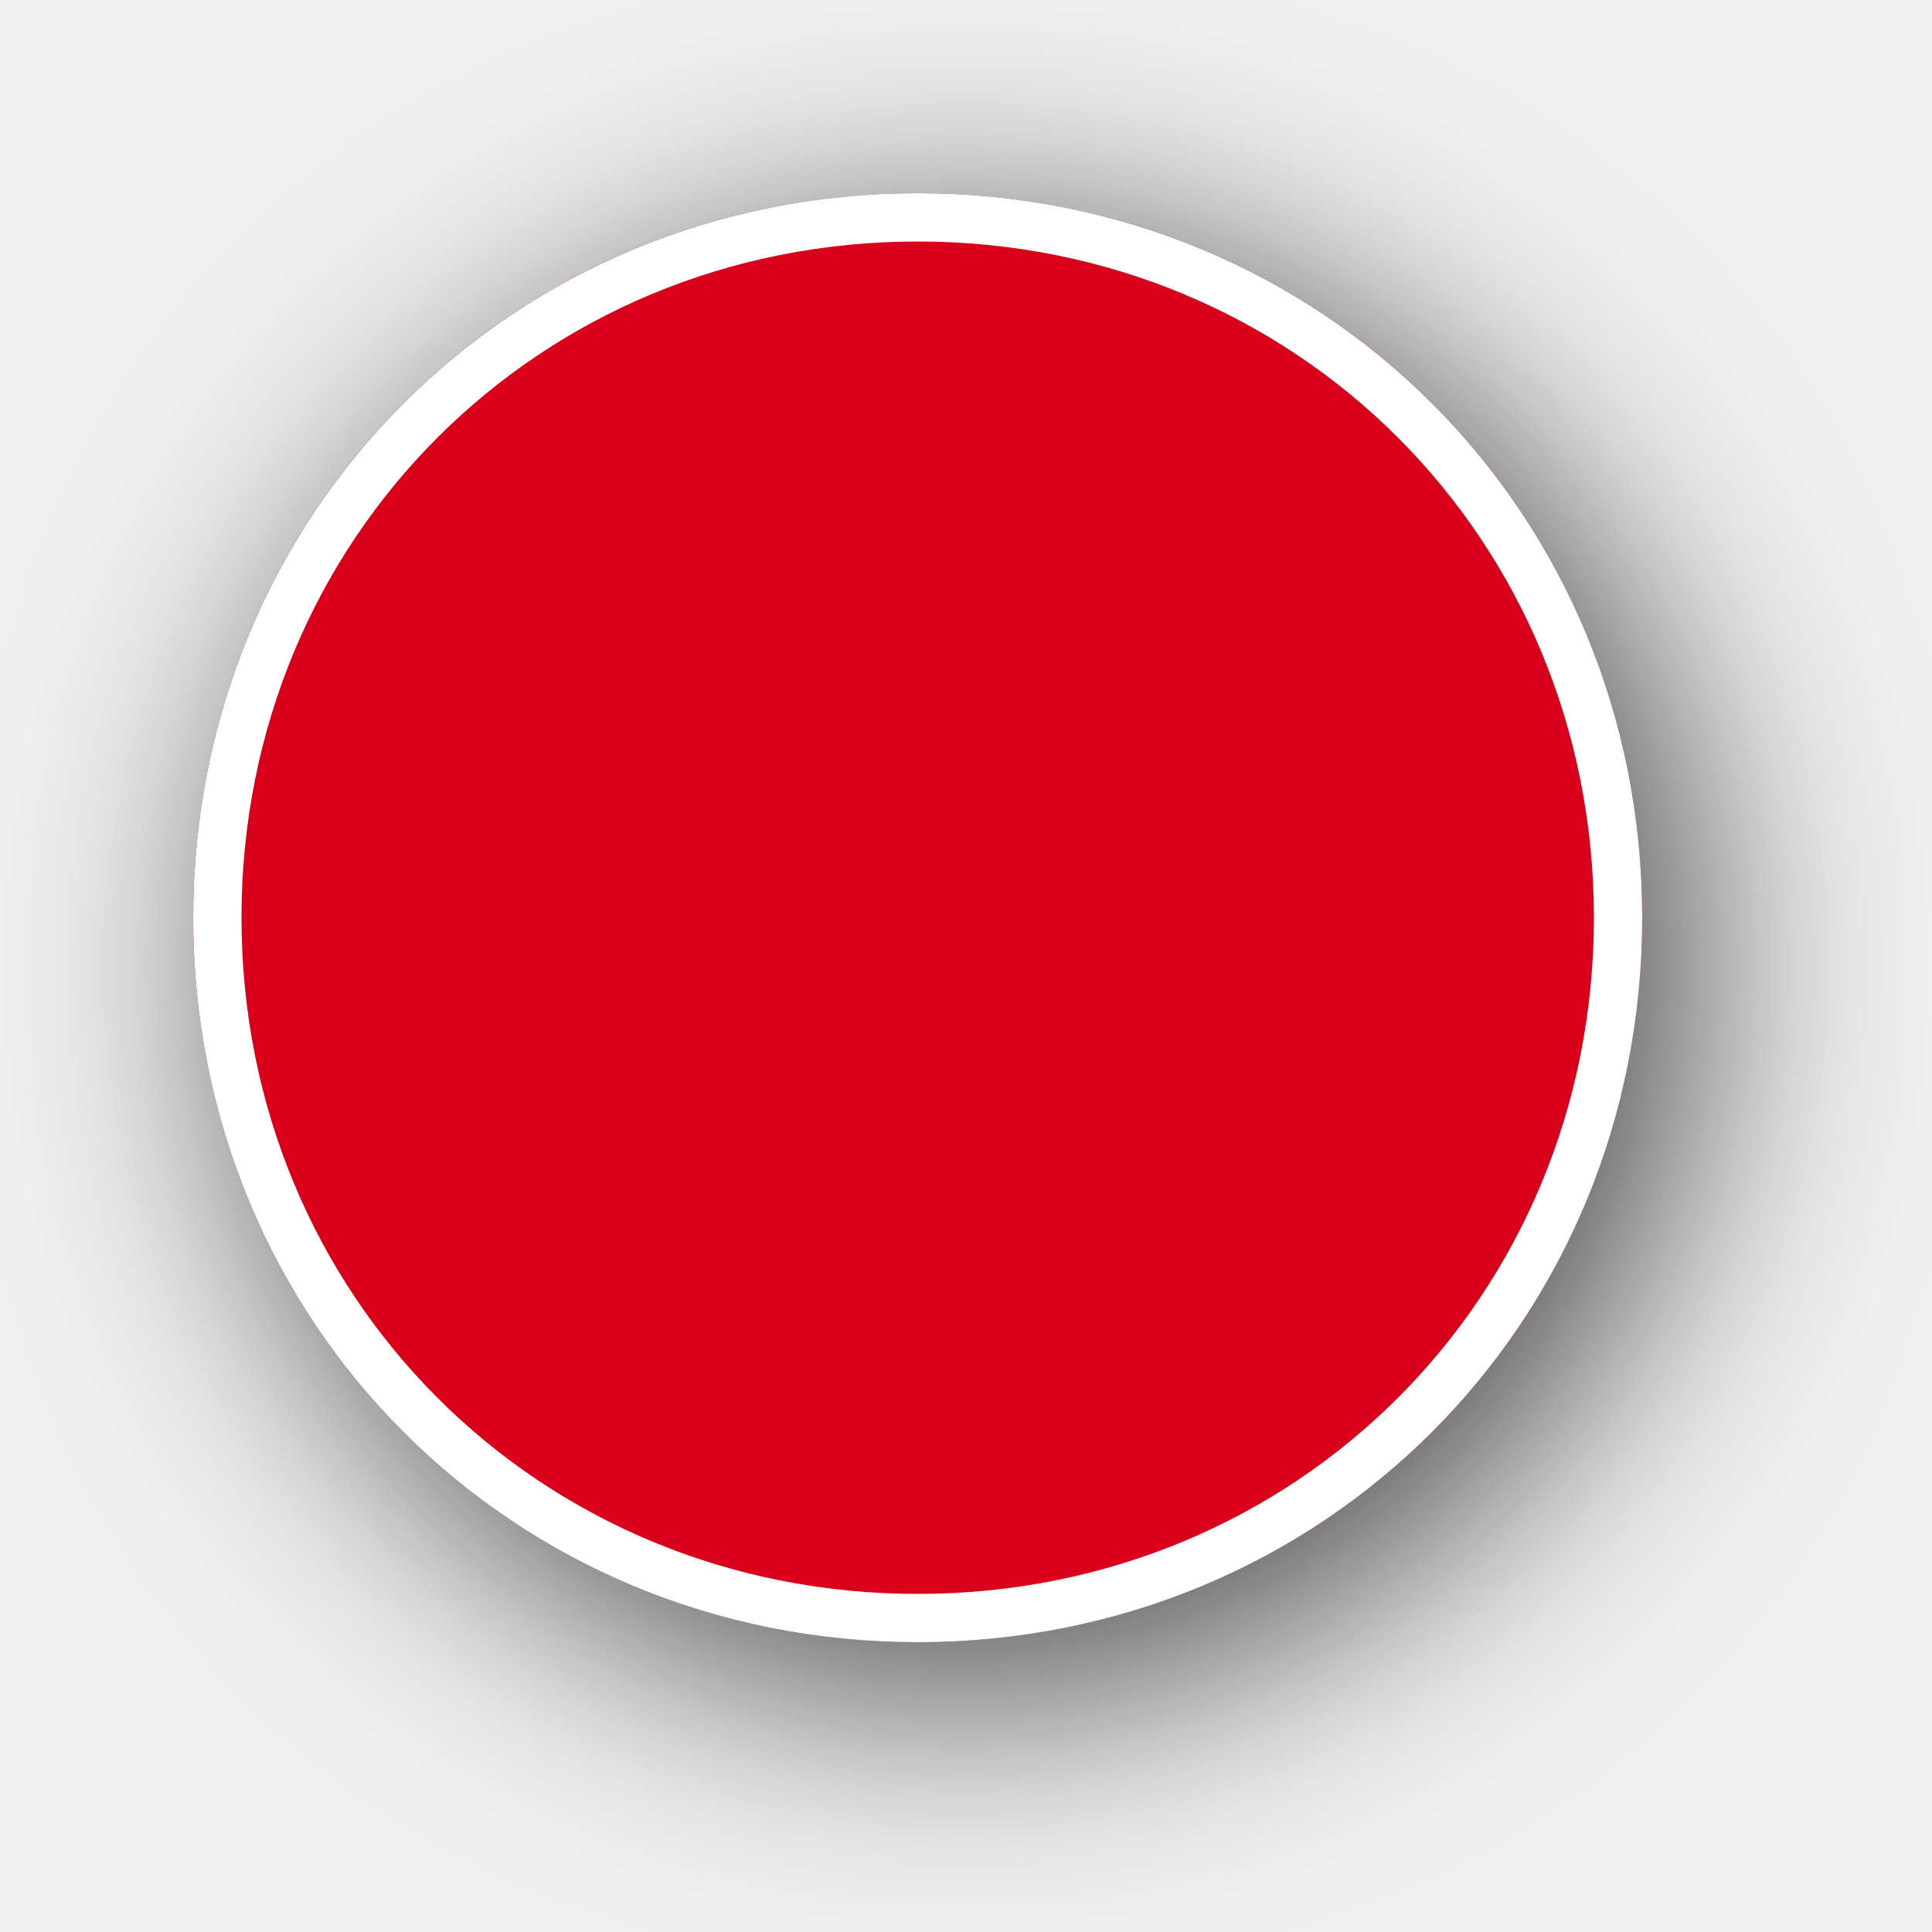
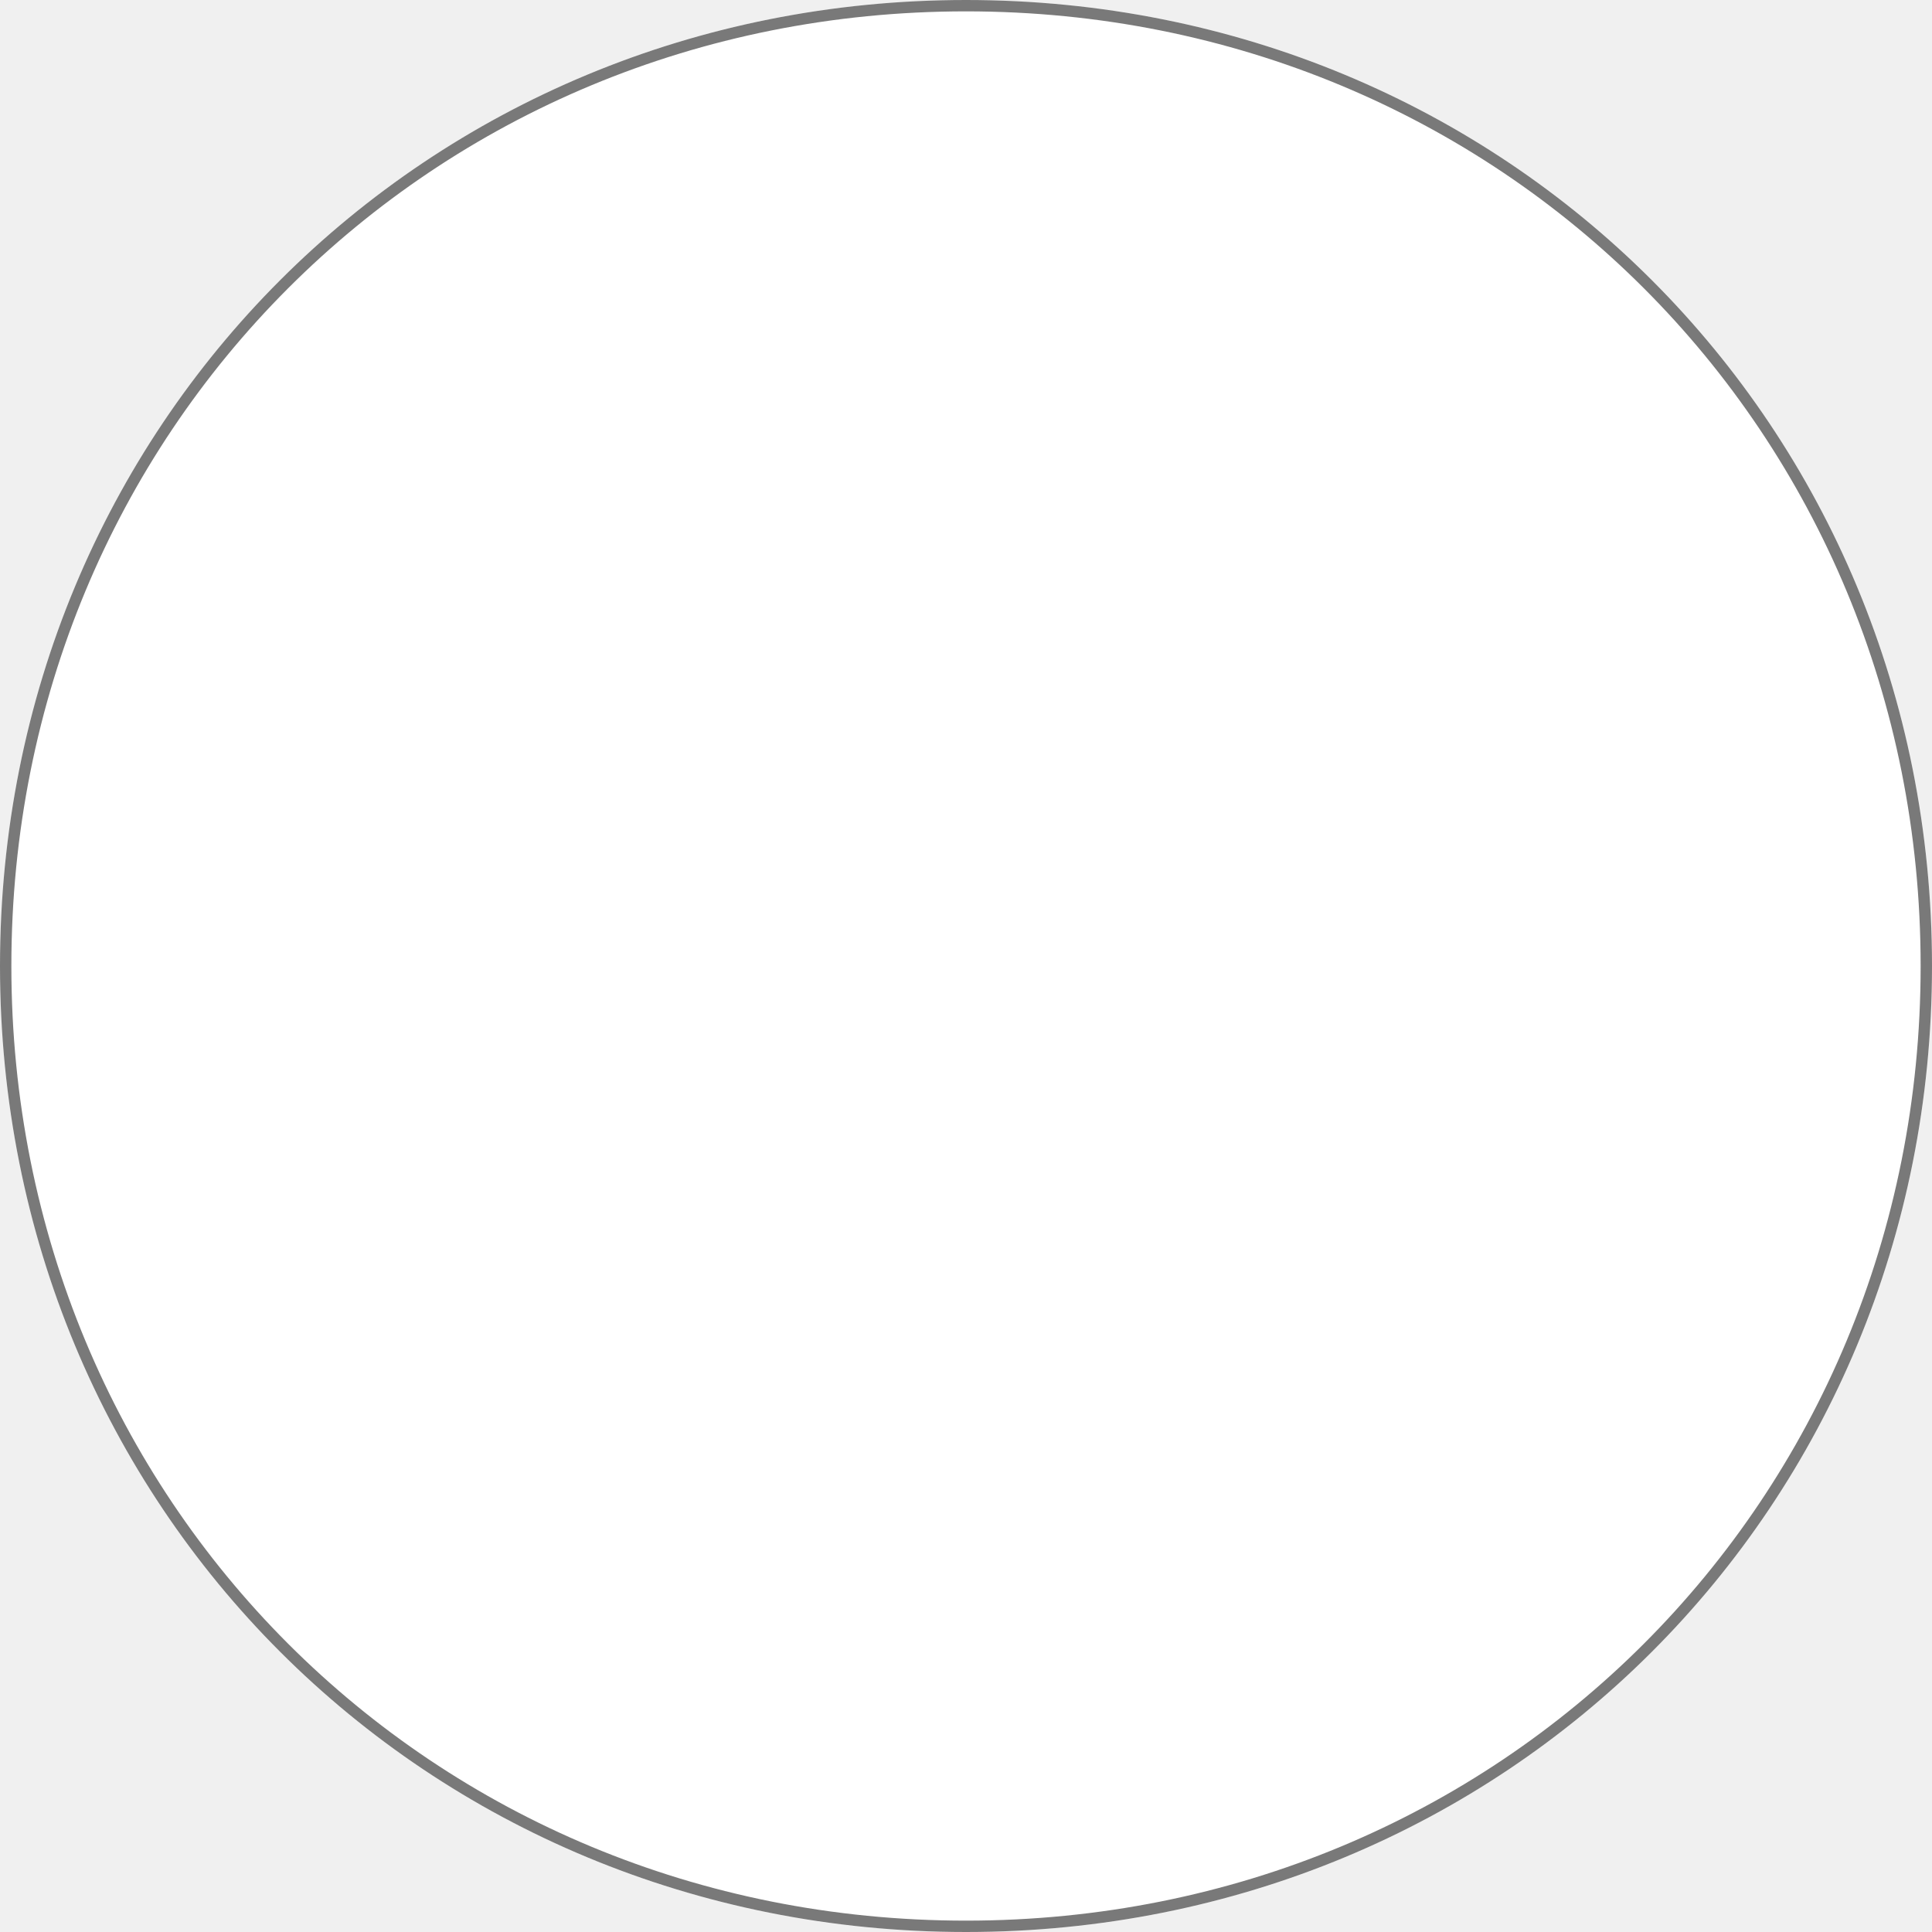
- <svg xmlns="http://www.w3.org/2000/svg" xmlns:xlink="http://www.w3.org/1999/xlink" version="1.1" width="40px" height="40px">
-   <defs>
-     <filter x="154px" y="233px" width="40px" height="40px" filterUnits="userSpaceOnUse" id="filter5">
-       <feOffset dx="1" dy="1" in="SourceAlpha" result="shadowOffsetInner" />
-       <feGaussianBlur stdDeviation="2.5" in="shadowOffsetInner" result="shadowGaussian" />
-       <feComposite in2="shadowGaussian" operator="atop" in="SourceAlpha" result="shadowComposite" />
-       <feColorMatrix type="matrix" values="0 0 0 0 0  0 0 0 0 0  0 0 0 0 0  0 0 0 0.698 0  " in="shadowComposite" />
-     </filter>
-     <g id="widget6">
-       <path d="M 173 237  C 181.4 237  188 243.6  188 252  C 188 260.4  181.4 267  173 267  C 164.6 267  158 260.4  158 252  C 158 243.6  164.6 237  173 237  Z " fill-rule="nonzero" fill="#d9001b" stroke="none" />
-       <path d="M 173 237.5  C 181.12 237.5  187.5 243.88  187.5 252  C 187.5 260.12  181.12 266.5  173 266.5  C 164.88 266.5  158.5 260.12  158.5 252  C 158.5 243.88  164.88 237.5  173 237.5  Z " stroke-width="1" stroke="#ffffff" fill="none" />
-     </g>
-   </defs>
-   <g transform="matrix(1 0 0 1 -154 -233 )">
-     <use xlink:href="#widget6" filter="url(#filter5)" />
-     <use xlink:href="#widget6" />
+ <svg xmlns="http://www.w3.org/2000/svg" version="1.1" width="170px" height="170px">
+   <g transform="matrix(1 0 0 1 -410 -491 )">
+     <path d="M 495 491  C 542.6 491  580 528.4  580 576  C 580 623.6  542.6 661  495 661  C 447.4 661  410 623.6  410 576  C 410 528.4  447.4 491  495 491  Z " fill-rule="nonzero" fill="#ffffff" stroke="none" />
+     <path d="M 495 491.5  C 542.32 491.5  579.5 528.68  579.5 576  C 579.5 623.32  542.32 660.5  495 660.5  C 447.68 660.5  410.5 623.32  410.5 576  C 410.5 528.68  447.68 491.5  495 491.5  Z " stroke-width="1" stroke="#797979" fill="none" />
  </g>
</svg>
